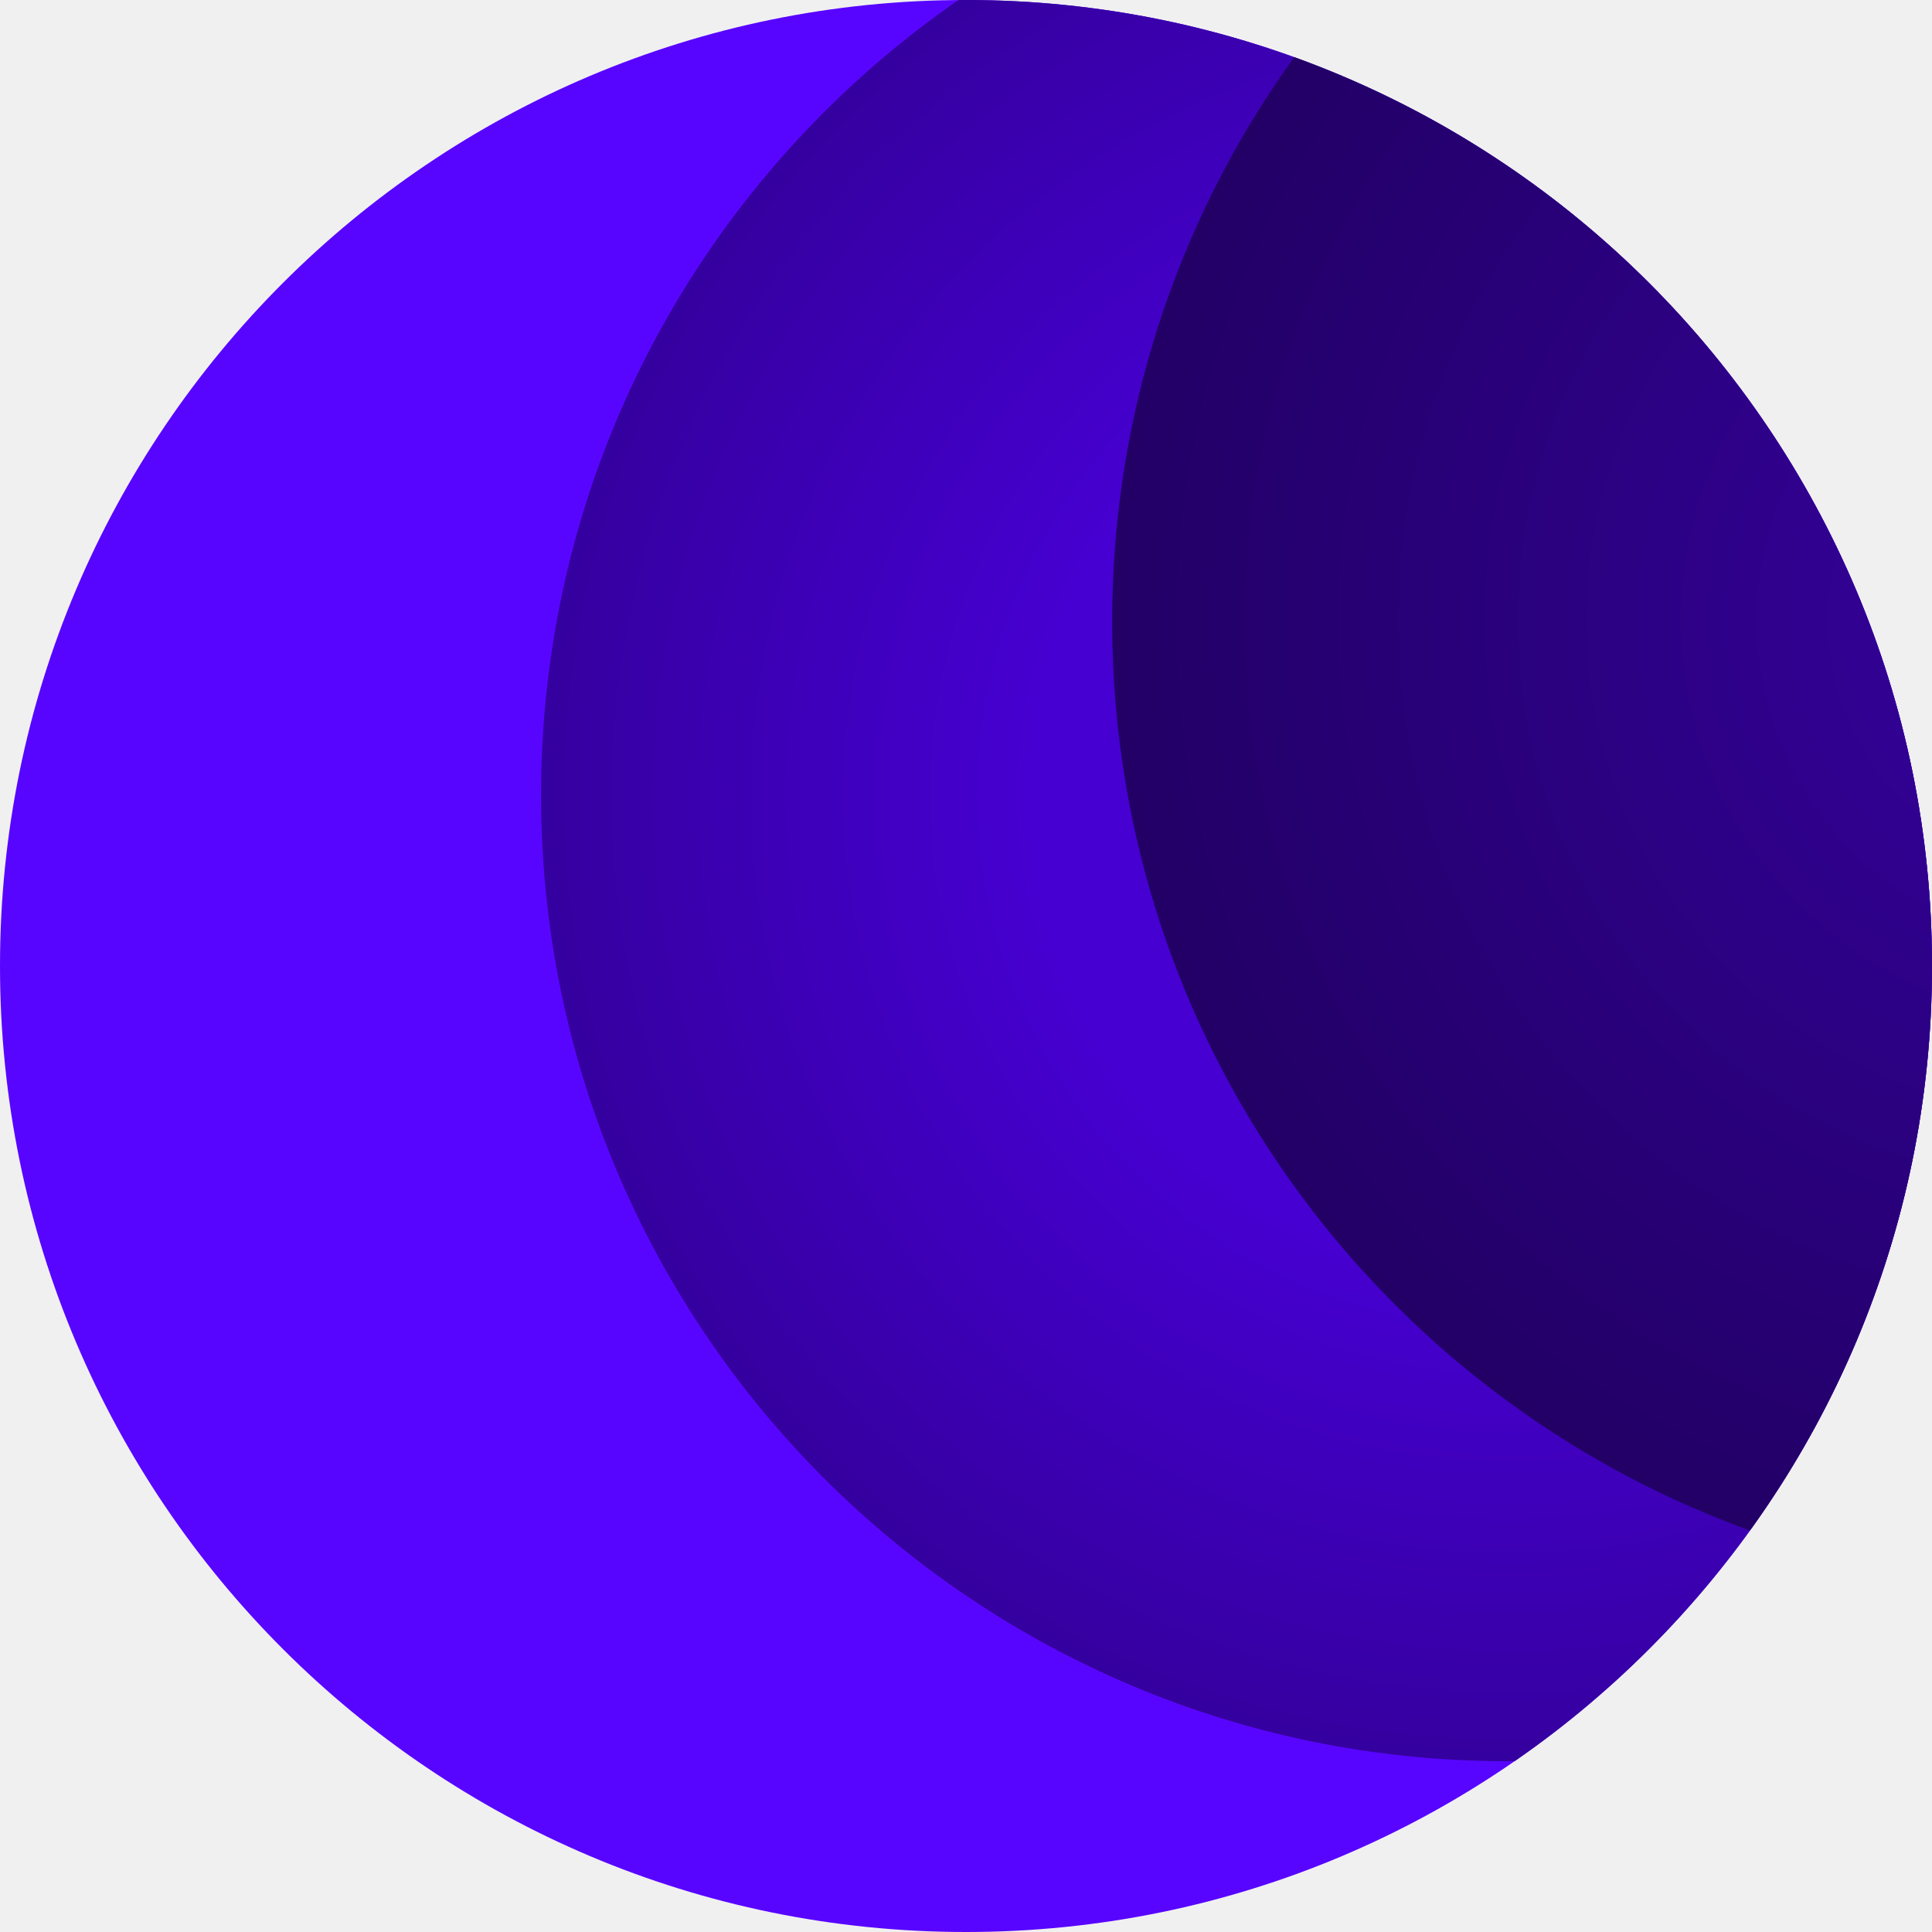
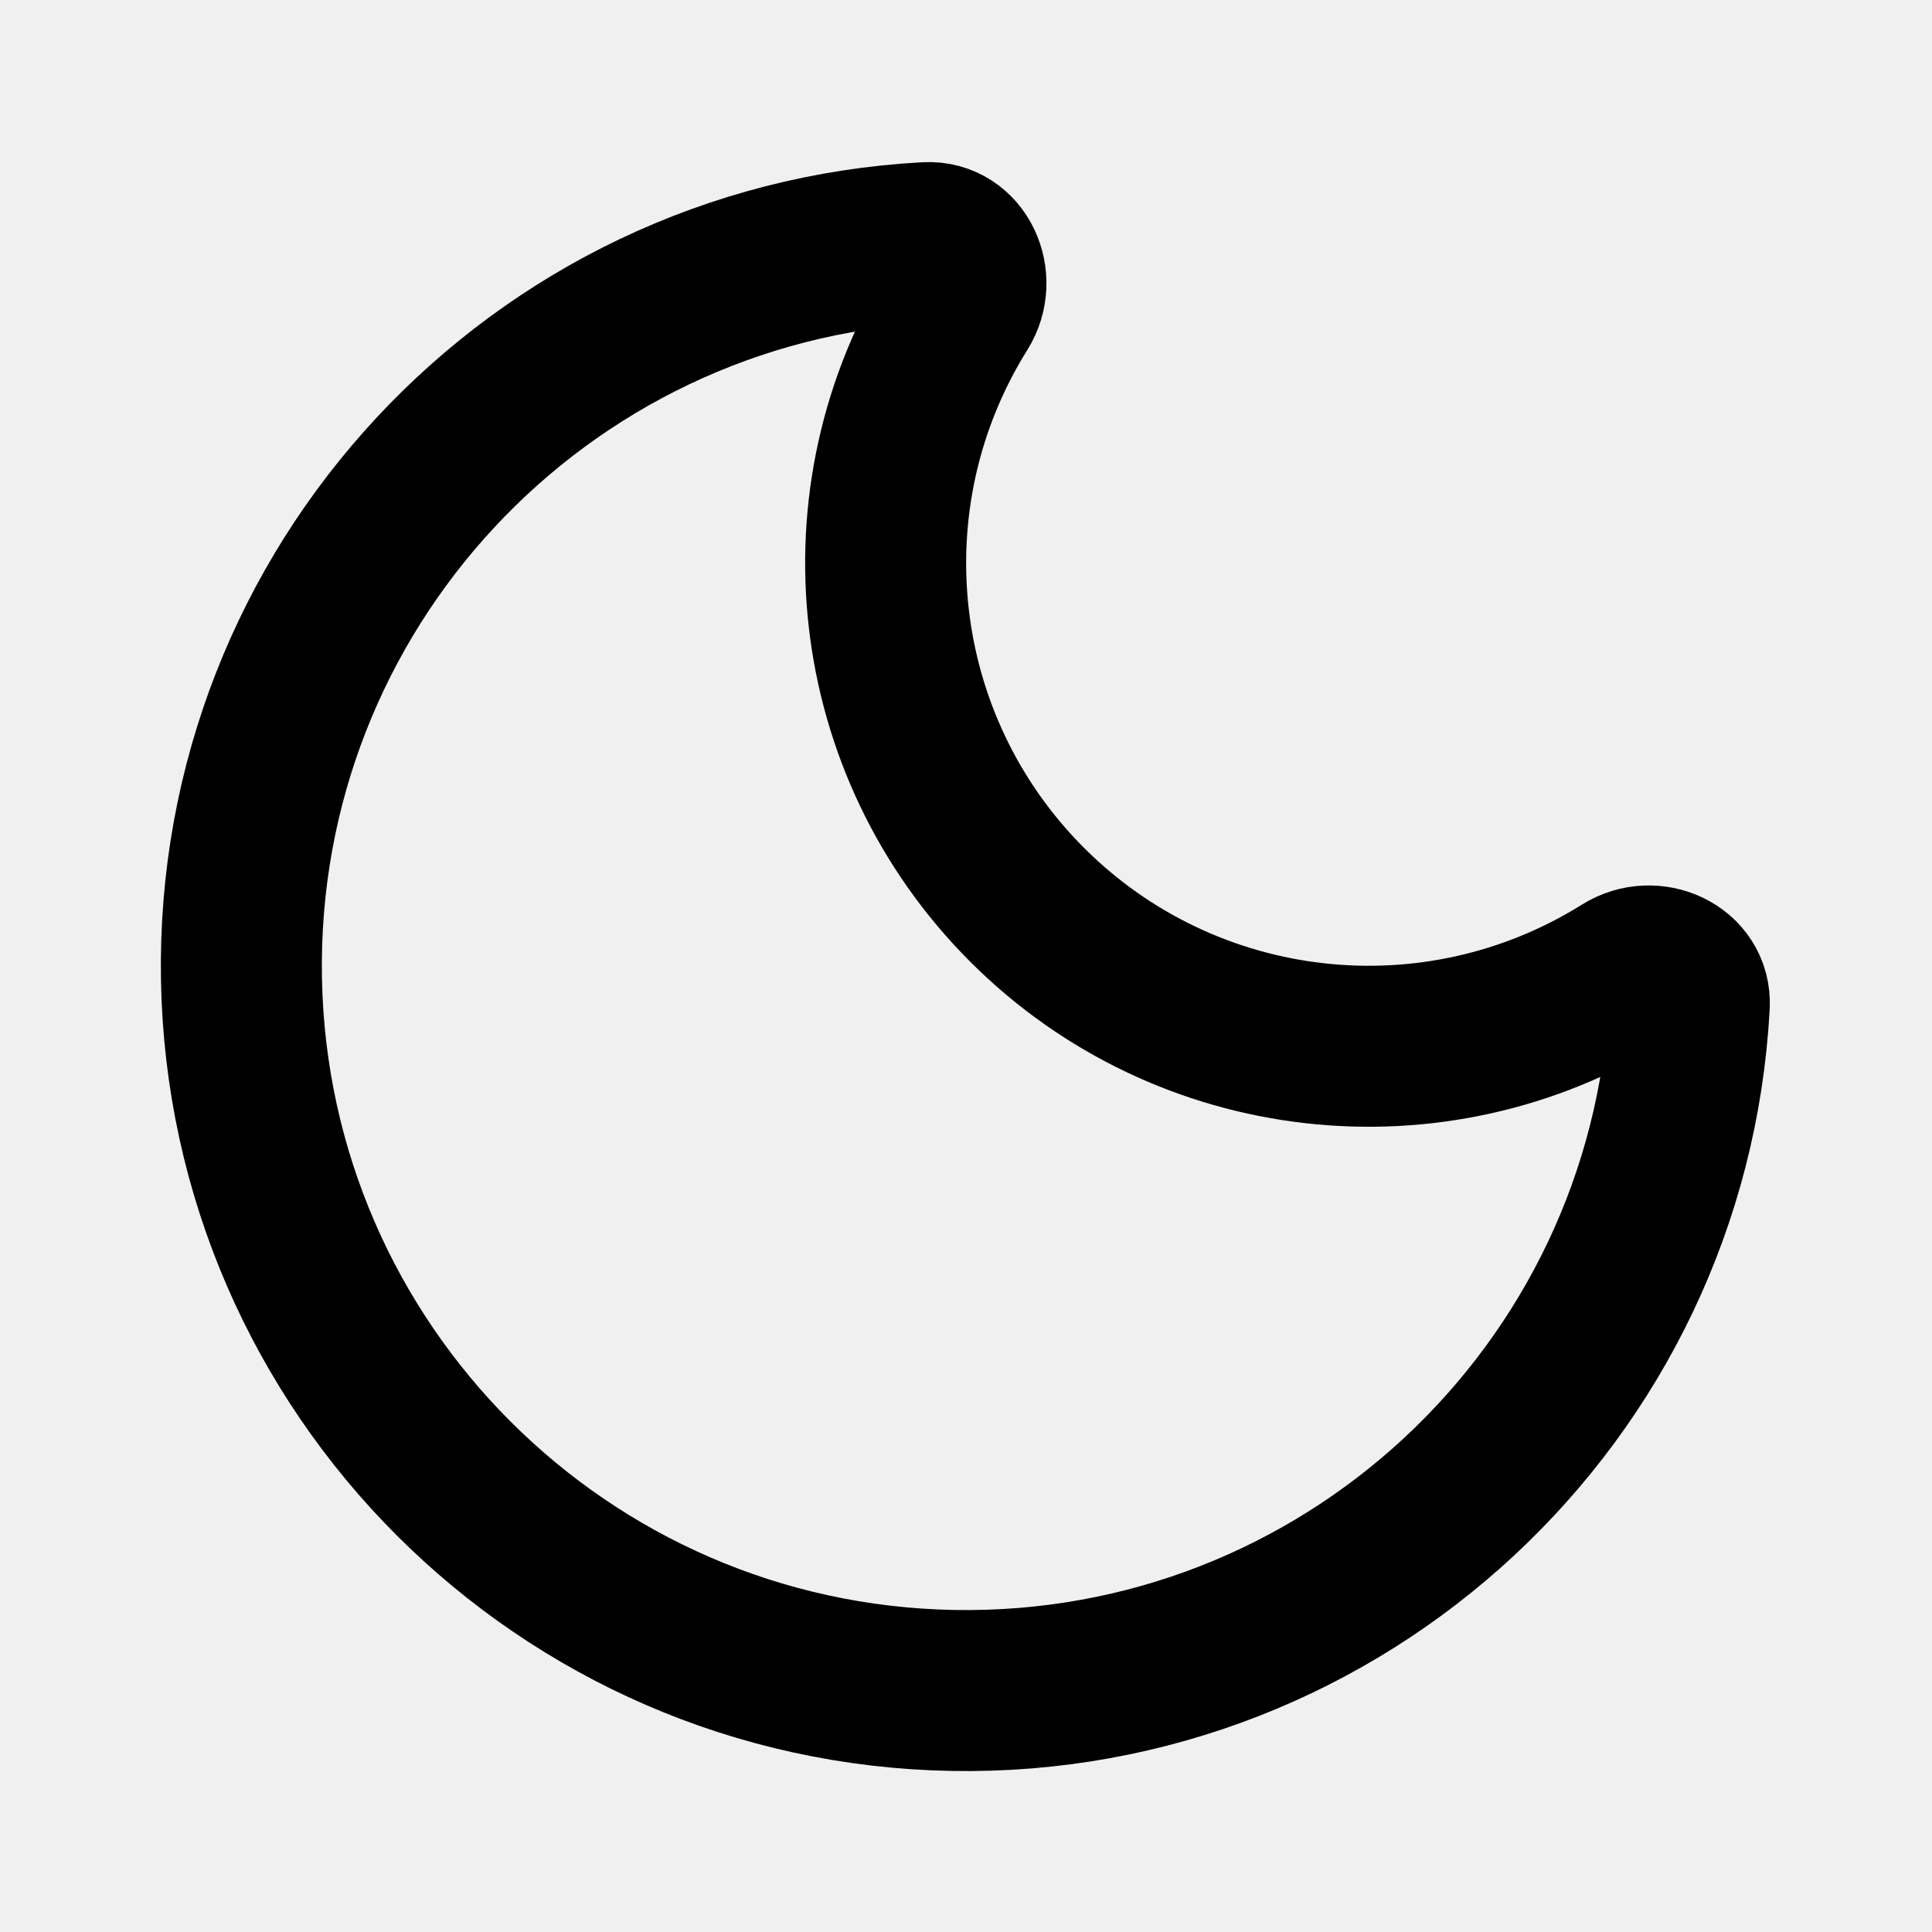
- <svg xmlns="http://www.w3.org/2000/svg" xmlns:xlink="http://www.w3.org/1999/xlink" width="256px" height="256px" viewBox="0 0 256 256" version="1.1" preserveAspectRatio="xMidYMid">
-   <defs>
-     <circle id="path-1" cx="128" cy="128" r="128" />
-     <radialGradient cx="50%" cy="50%" fx="50%" fy="50%" r="49.789%" id="moonRadialGradient-1">
-       <stop stop-color="#4600D1" offset="0%" />
-       <stop stop-color="#4600D1" offset="49.285%" />
-       <stop stop-color="#35009F" offset="100%" />
-     </radialGradient>
-     <radialGradient cx="50%" cy="50%" fx="50%" fy="50%" r="49.603%" id="moonRadialGradient-2">
-       <stop stop-color="#35019E" offset="0%" />
-       <stop stop-color="#320194" offset="18.73%" />
-       <stop stop-color="#220066" offset="100%" />
-     </radialGradient>
-   </defs>
-   <g>
-     <g>
-       <circle fill="#5805FF" cx="128" cy="128" r="128" />
-       <mask id="mask-2" fill="white">
-         <use xlink:href="#path-1" />
-       </mask>
-       <circle fill="url(#moonRadialGradient-1)" mask="url(#mask-2)" cx="199.694" cy="105.369" r="128" />
-       <circle fill="url(#moonRadialGradient-2)" mask="url(#mask-2)" cx="275.372" cy="82.376" r="128" />
-     </g>
-   </g>
+ <svg xmlns="http://www.w3.org/2000/svg" width="24" height="24" viewBox="0 0 24 24" fill="none" stroke="currentColor" stroke-width="2" stroke-linecap="round" stroke-linejoin="round">
+   <path d="M20.985 12.486a9 9 0 1 1-9.473-9.472c.405-.022.617.46.402.803a6 6 0 0 0 8.268 8.268c.344-.215.825-.004.803.401" />
</svg>
